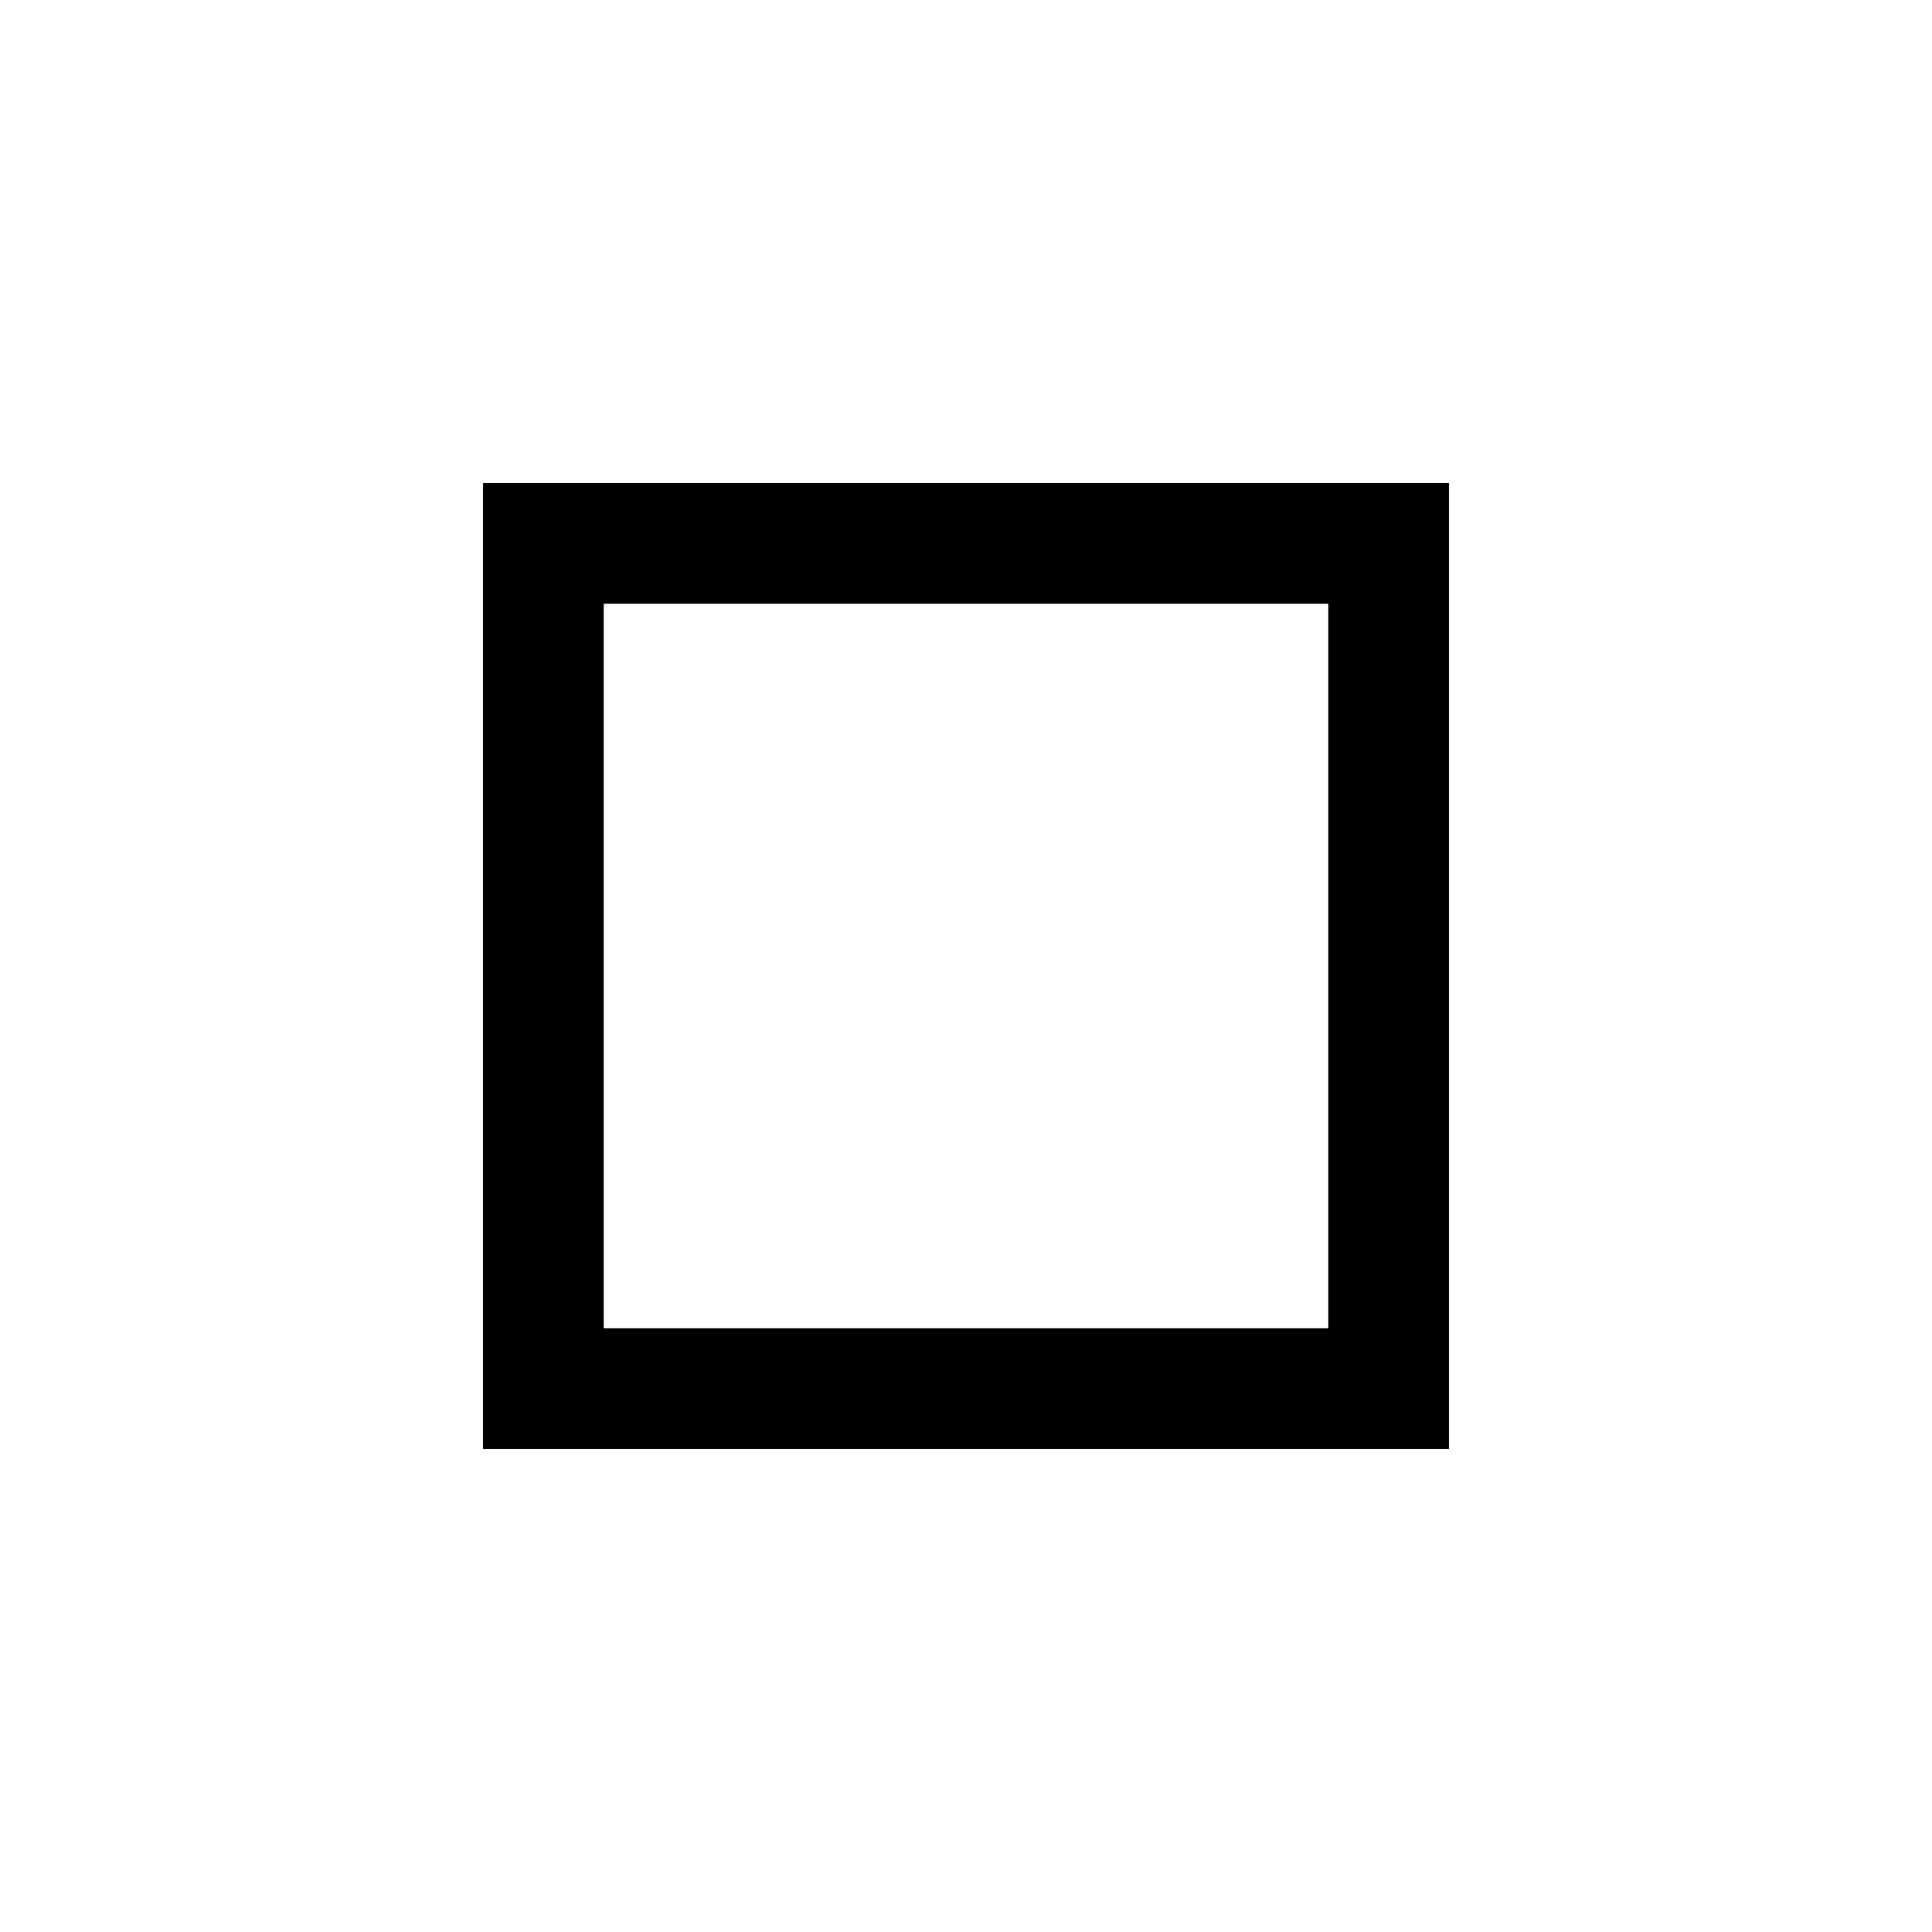
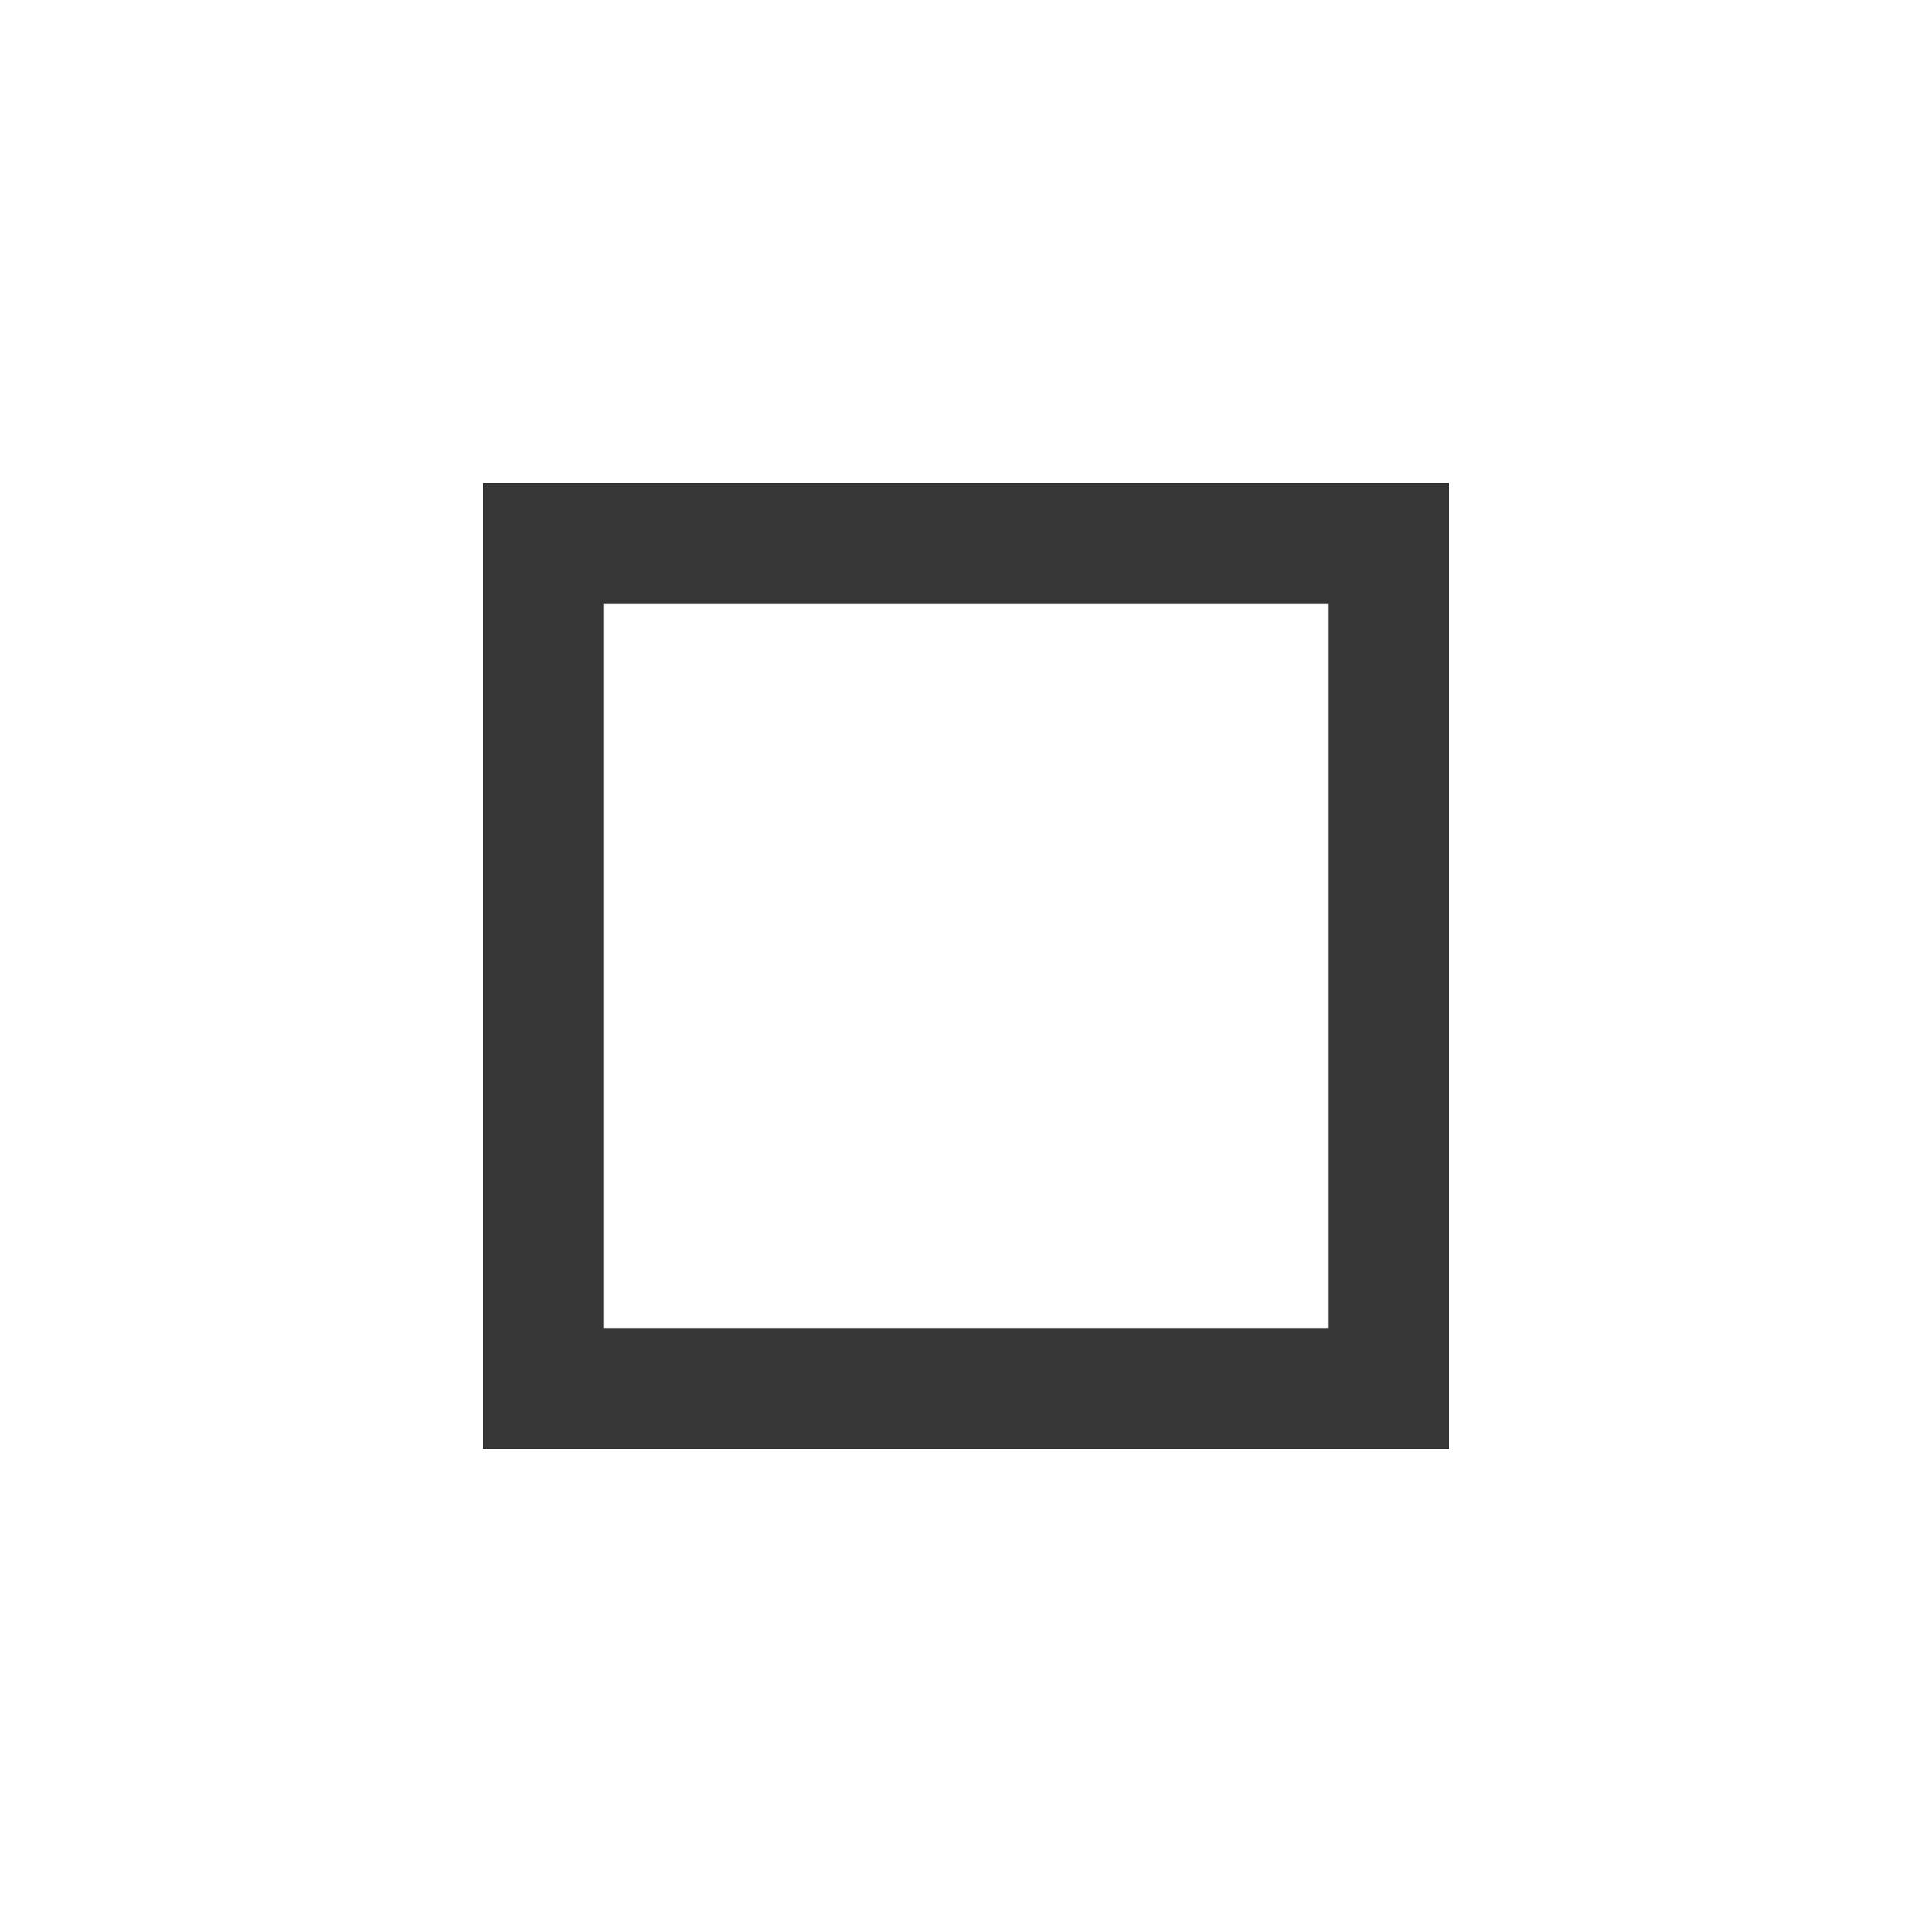
<svg xmlns="http://www.w3.org/2000/svg" width="16" height="16" viewBox="0 0 16 16" version="1.1" id="svg5">
-   <defs id="defs2" />
-   <path id="rect234" style="fill:#000000" d="m 4,4 v 8 h 8 V 4 Z m 1,1 h 6 v 6 H 5 Z" />
+   <defs id="defs2">
+     <style id="current-color-scheme" type="text/css">
+    .ColorScheme-Text { color:#363636; } .ColorScheme-Highlight { color:#4285f4; } .ColorScheme-NeutralText { color:#ff9800; } .ColorScheme-PositiveText { color:#4caf50; } .ColorScheme-NegativeText { color:#f44336; }
+    </style>
+   </defs>
+   <path id="rect234" style="fill:currentColor" class="ColorScheme-Text" d="m 4,4 v 8 h 8 V 4 Z m 1,1 h 6 v 6 H 5 Z" />
</svg>
